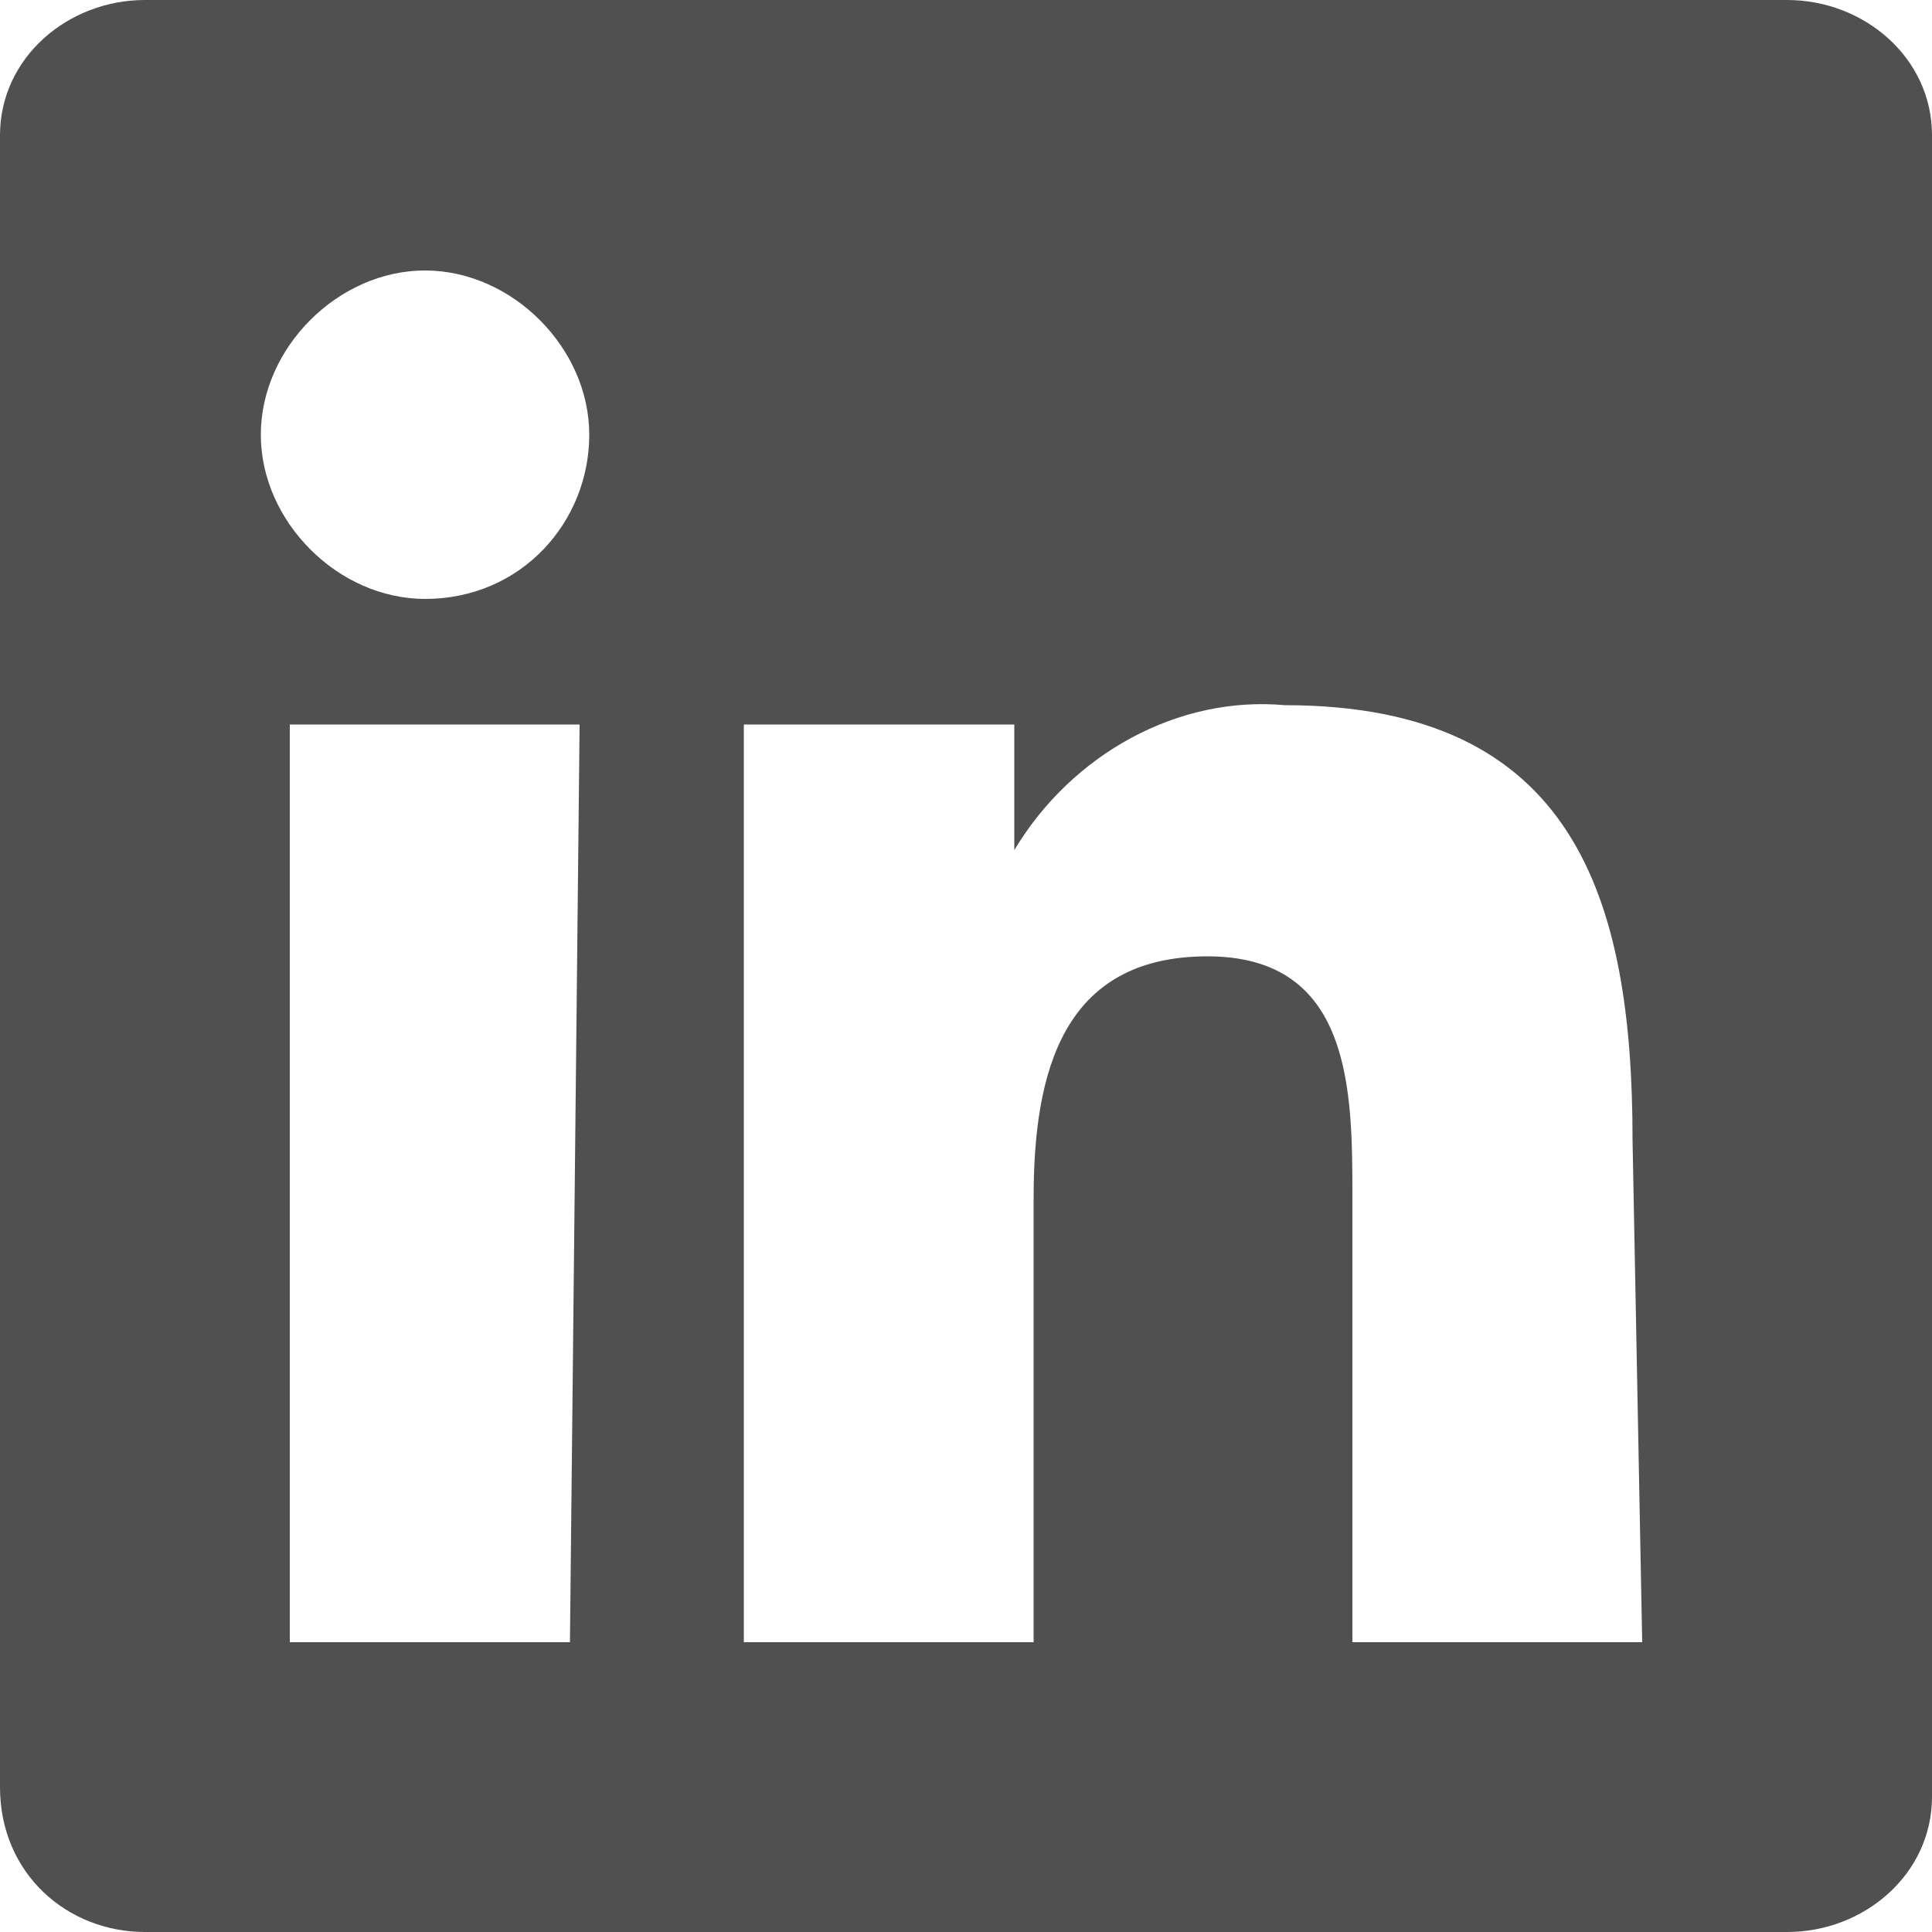
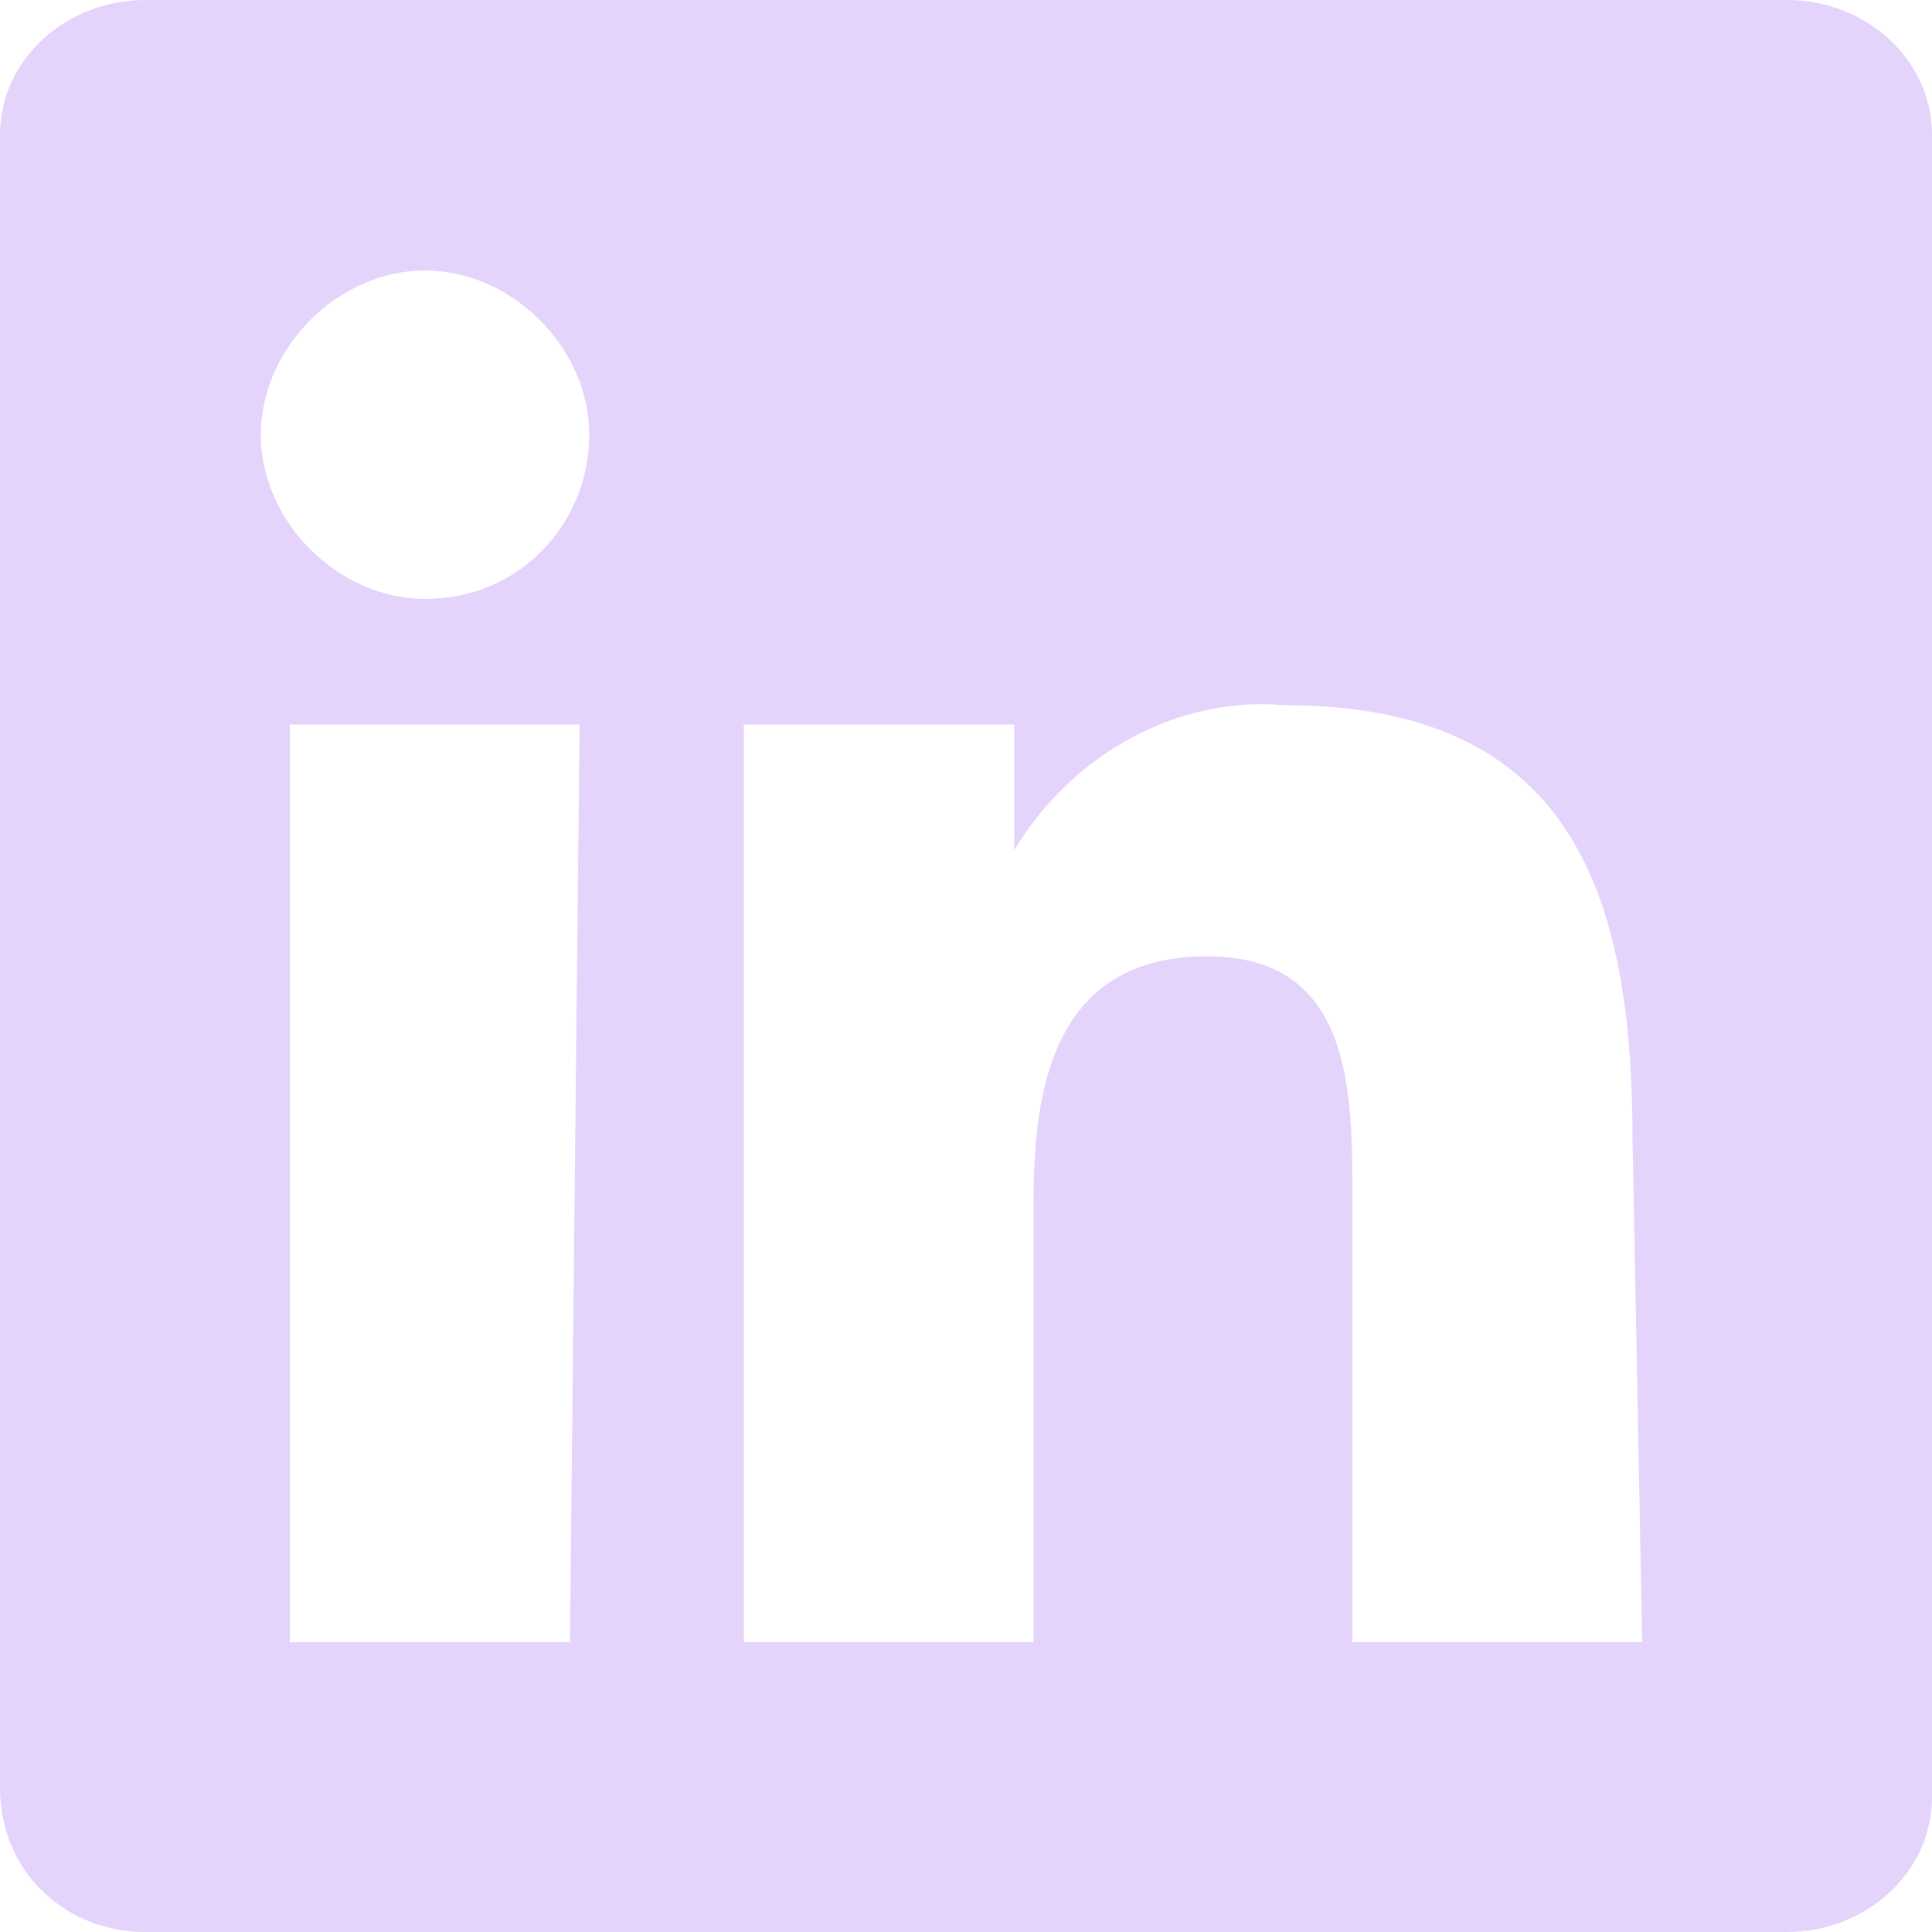
- <svg xmlns="http://www.w3.org/2000/svg" version="1.1" id="Layer_1" x="0px" y="0px" viewBox="0 0 20 20" style="enable-background:new 0 0 20 20;" xml:space="preserve">
-   <style type="text/css">
- 	.st0{fill:#505050;}
- </style>
+ <svg xmlns="http://www.w3.org/2000/svg" version="1.1" id="Layer_1" x="0px" y="0px" viewBox="0 0 20 20" style="enable-background:new 0 0 20 20;" xml:space="preserve" fill="#e4d3fb">
  <path class="st0" d="M18.5,0L18.5,0h-17C0.7,0,0,0.6,0,1.4v17.1C0,19.4,0.7,20,1.5,20h17c0.8,0,1.5-0.6,1.5-1.4V1.4  C20,0.6,19.3,0,18.5,0z M5.9,17H3V7.5h3L5.9,17L5.9,17z M4.4,6.2L4.4,6.2c-0.9,0-1.7-0.8-1.7-1.7s0.8-1.7,1.7-1.7s1.7,0.8,1.7,1.7  S5.4,6.2,4.4,6.2z M17,17h-3v-4.6c0-1.1,0-2.5-1.5-2.5s-1.8,1.2-1.8,2.5V17h-3V7.5h2.8v1.3l0,0c0.6-1,1.7-1.6,2.8-1.5  c3,0,3.6,2,3.6,4.5L17,17z" />
</svg>
